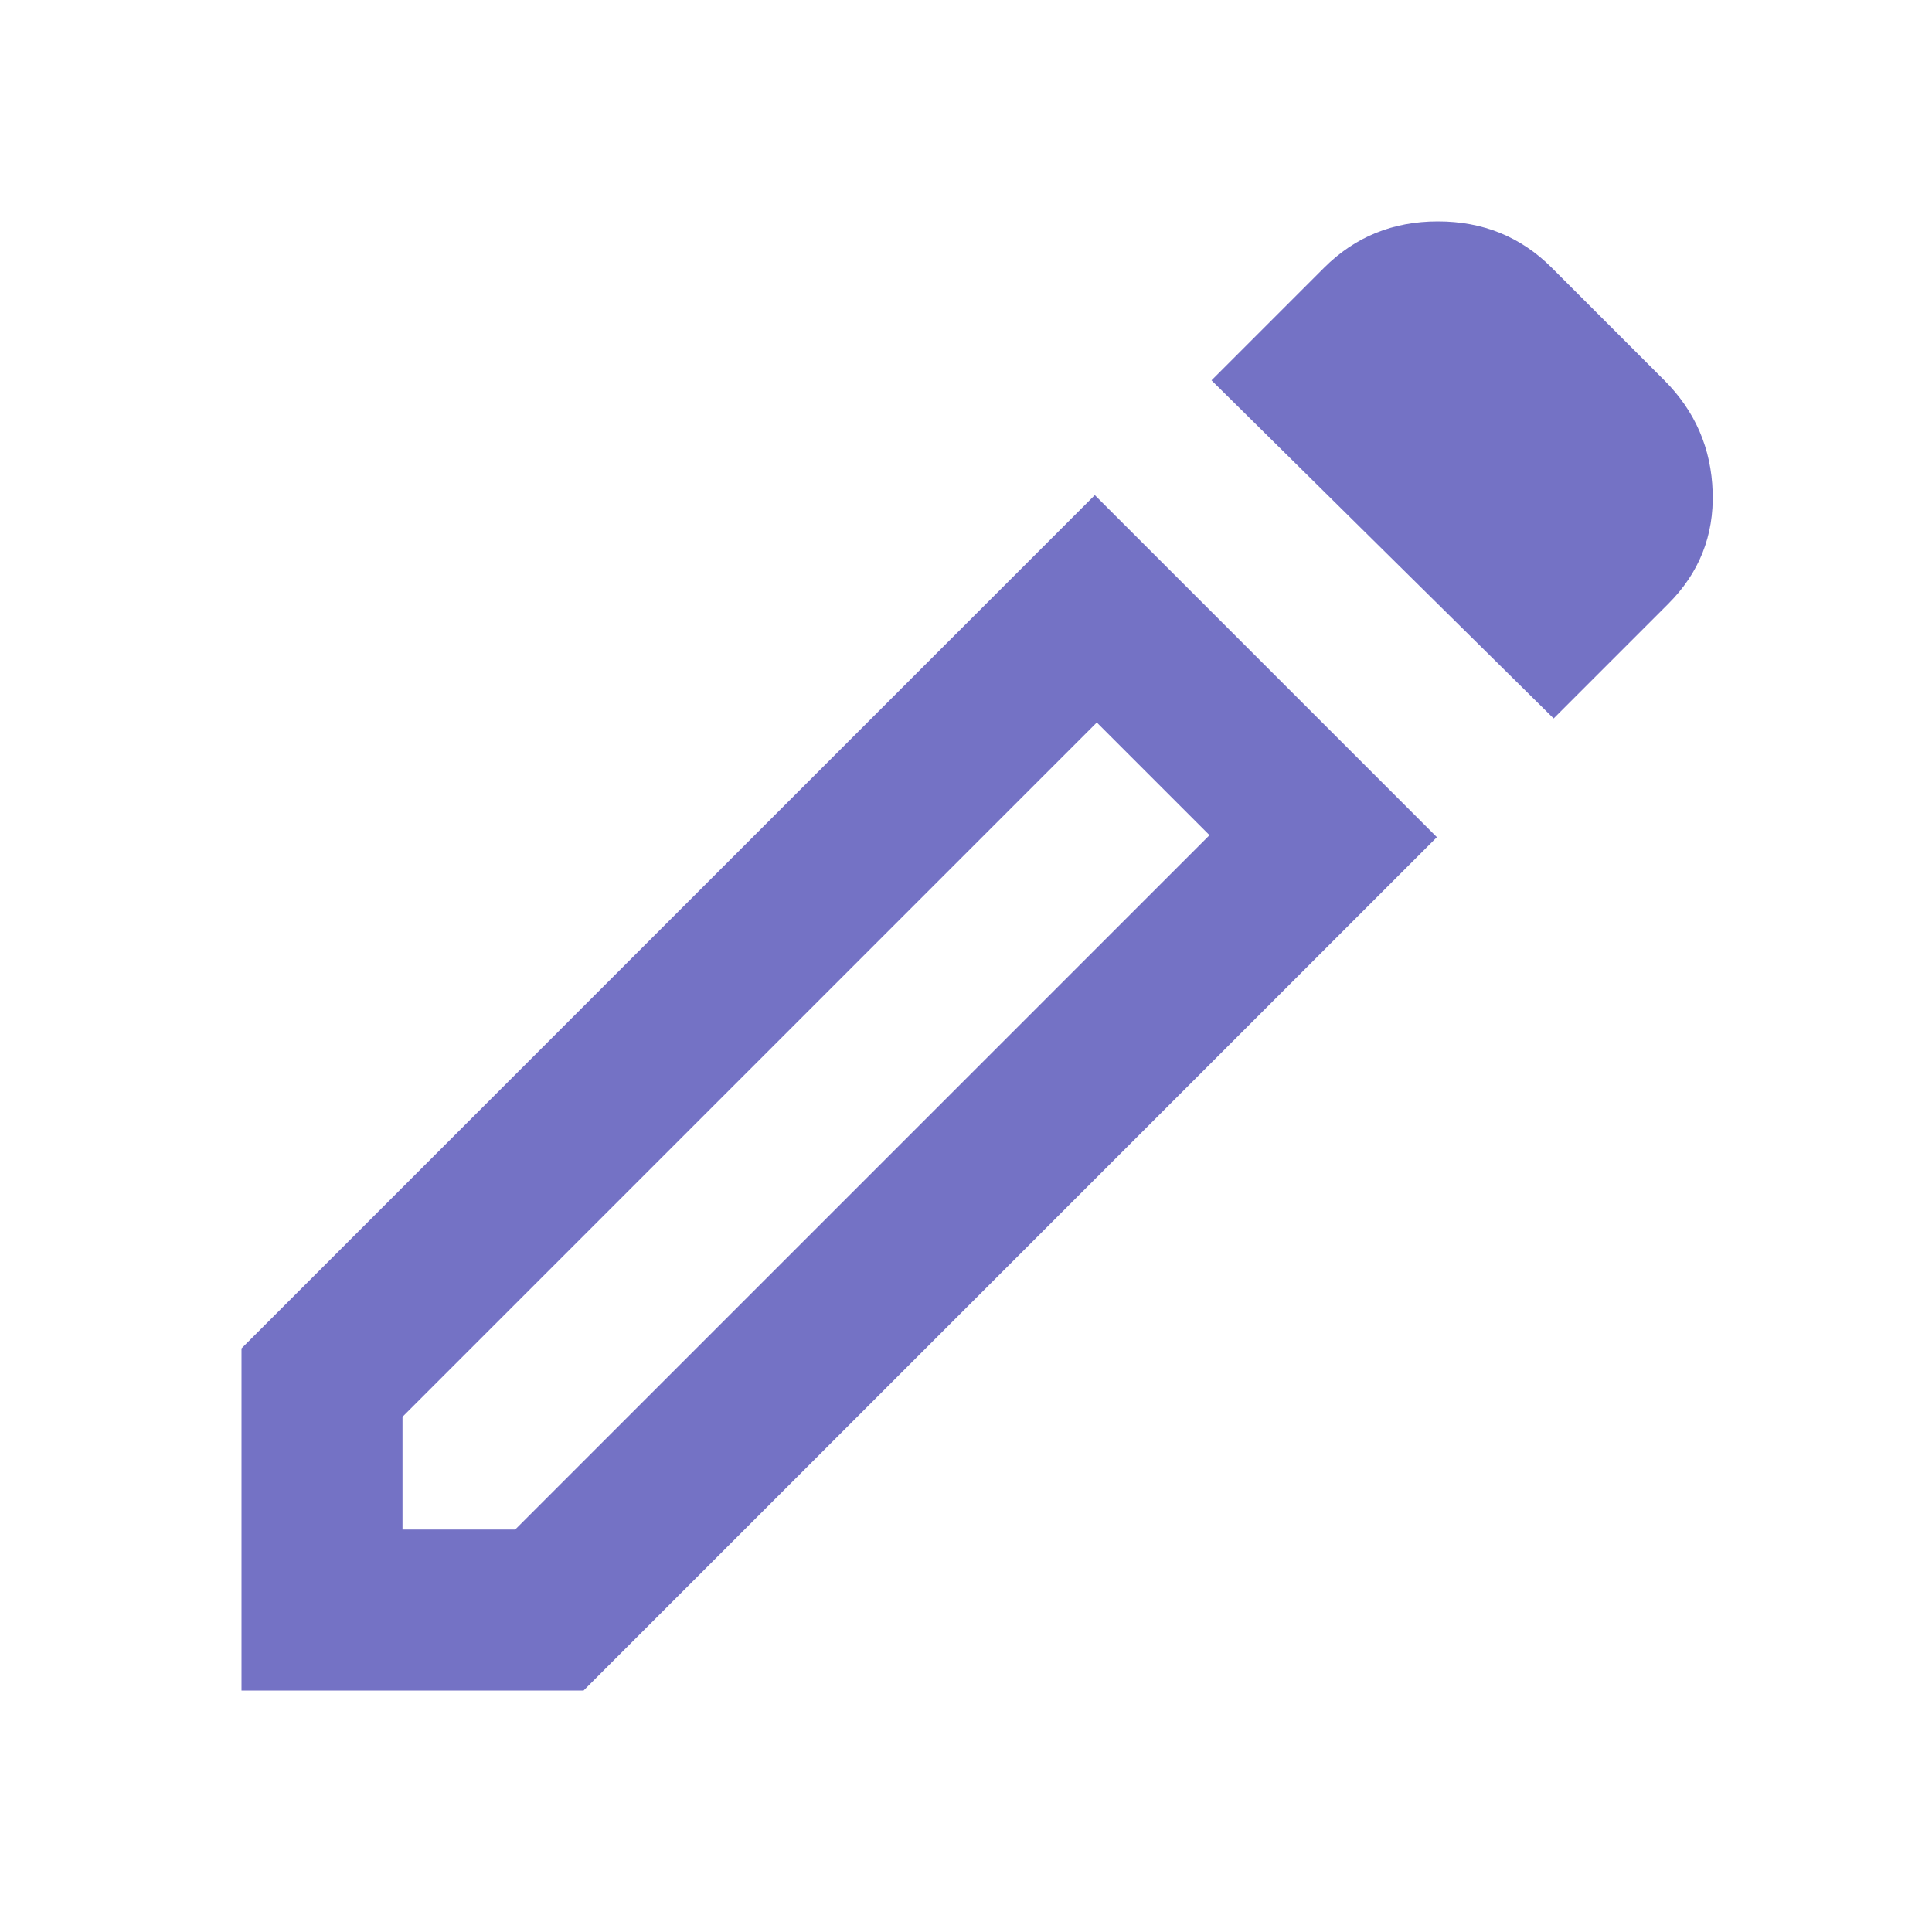
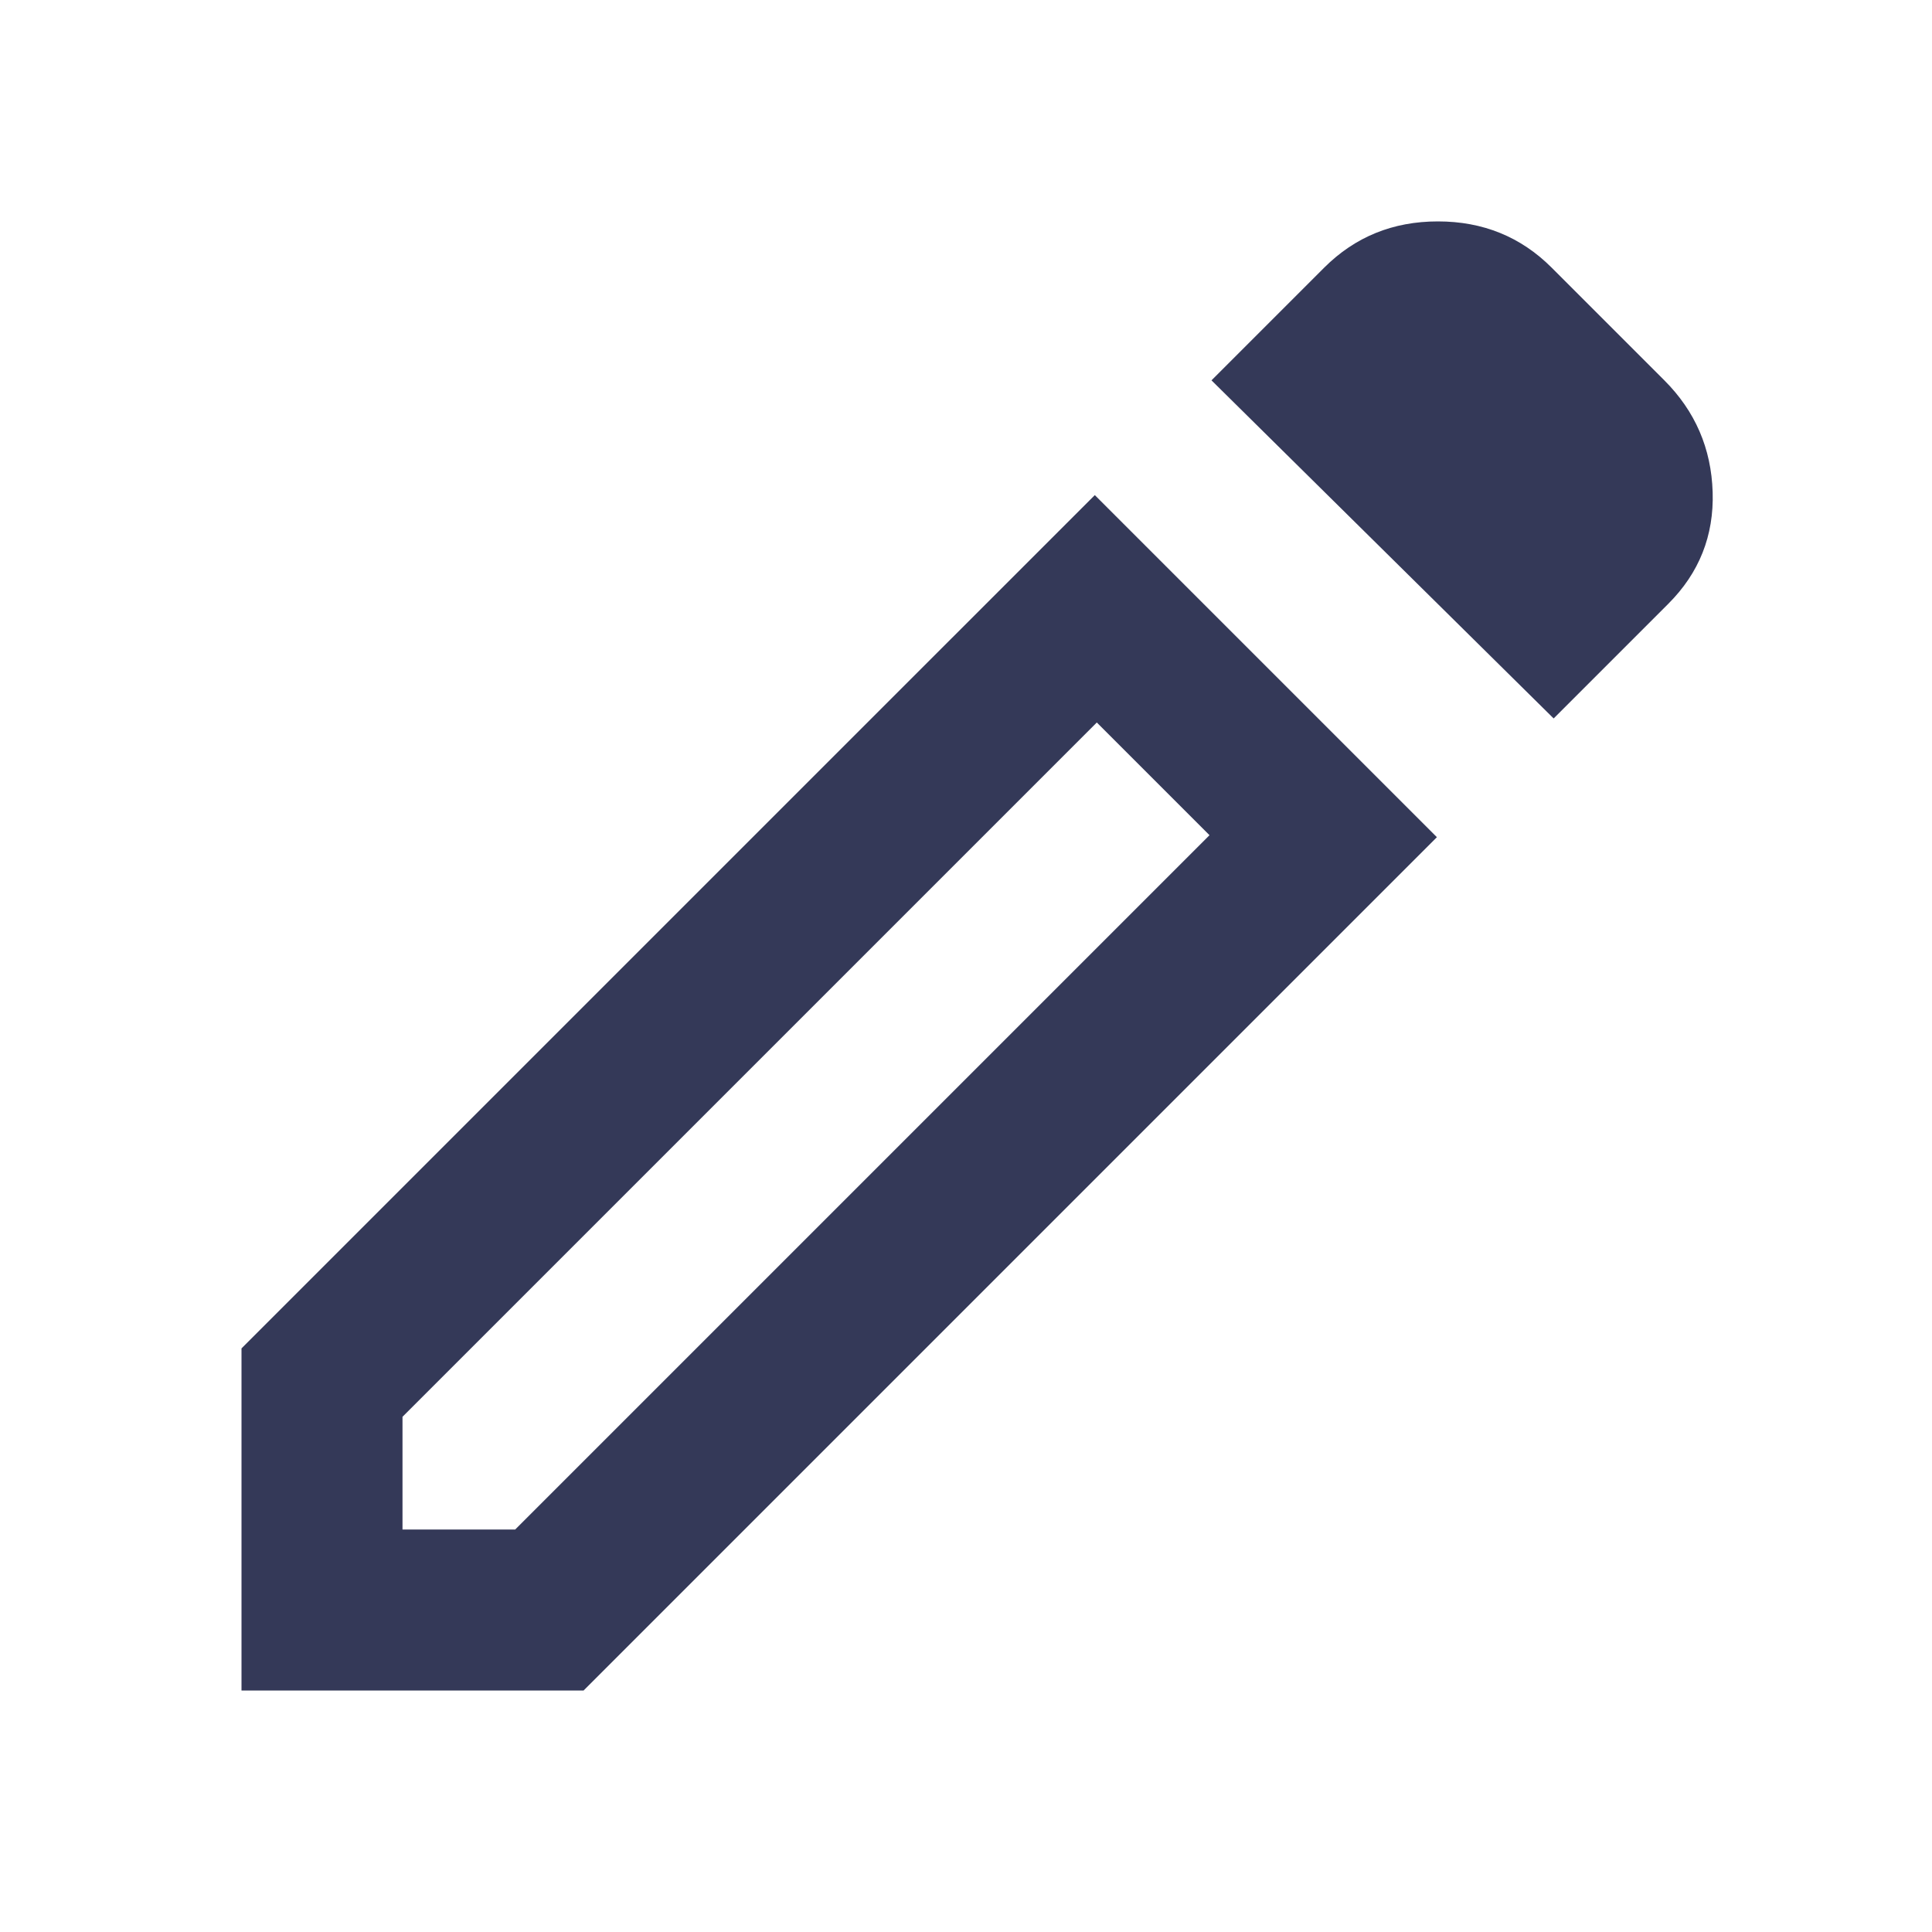
<svg xmlns="http://www.w3.org/2000/svg" width="30" height="30" viewBox="0 0 30 30" fill="none">
  <mask id="mask0_563_4118" maskUnits="userSpaceOnUse" x="0" y="0" width="30" height="30">
    <rect width="30" height="30" fill="#D9D9D9" />
  </mask>
  <g mask="url(#mask0_563_4118)">
-     <path d="M6.25 23.75H8L18.781 12.969L17.031 11.219L6.25 22V23.75ZM24.125 11.156L18.812 5.906L20.562 4.156C21.042 3.677 21.63 3.438 22.328 3.438C23.026 3.438 23.615 3.677 24.094 4.156L25.844 5.906C26.323 6.385 26.573 6.964 26.594 7.641C26.615 8.318 26.385 8.896 25.906 9.375L24.125 11.156ZM22.312 13L9.062 26.25H3.75V20.938L17 7.688L22.312 13Z" fill="#5C59BB" />
+     <path d="M6.25 23.75H8L18.781 12.969L17.031 11.219L6.25 22V23.75ZM24.125 11.156L18.812 5.906L20.562 4.156C21.042 3.677 21.63 3.438 22.328 3.438C23.026 3.438 23.615 3.677 24.094 4.156L25.844 5.906C26.323 6.385 26.573 6.964 26.594 7.641C26.615 8.318 26.385 8.896 25.906 9.375L24.125 11.156ZM22.312 13L9.062 26.25H3.75V20.938L17 7.688L22.312 13Z" fill="#11163b" />
  </g>
</svg>
